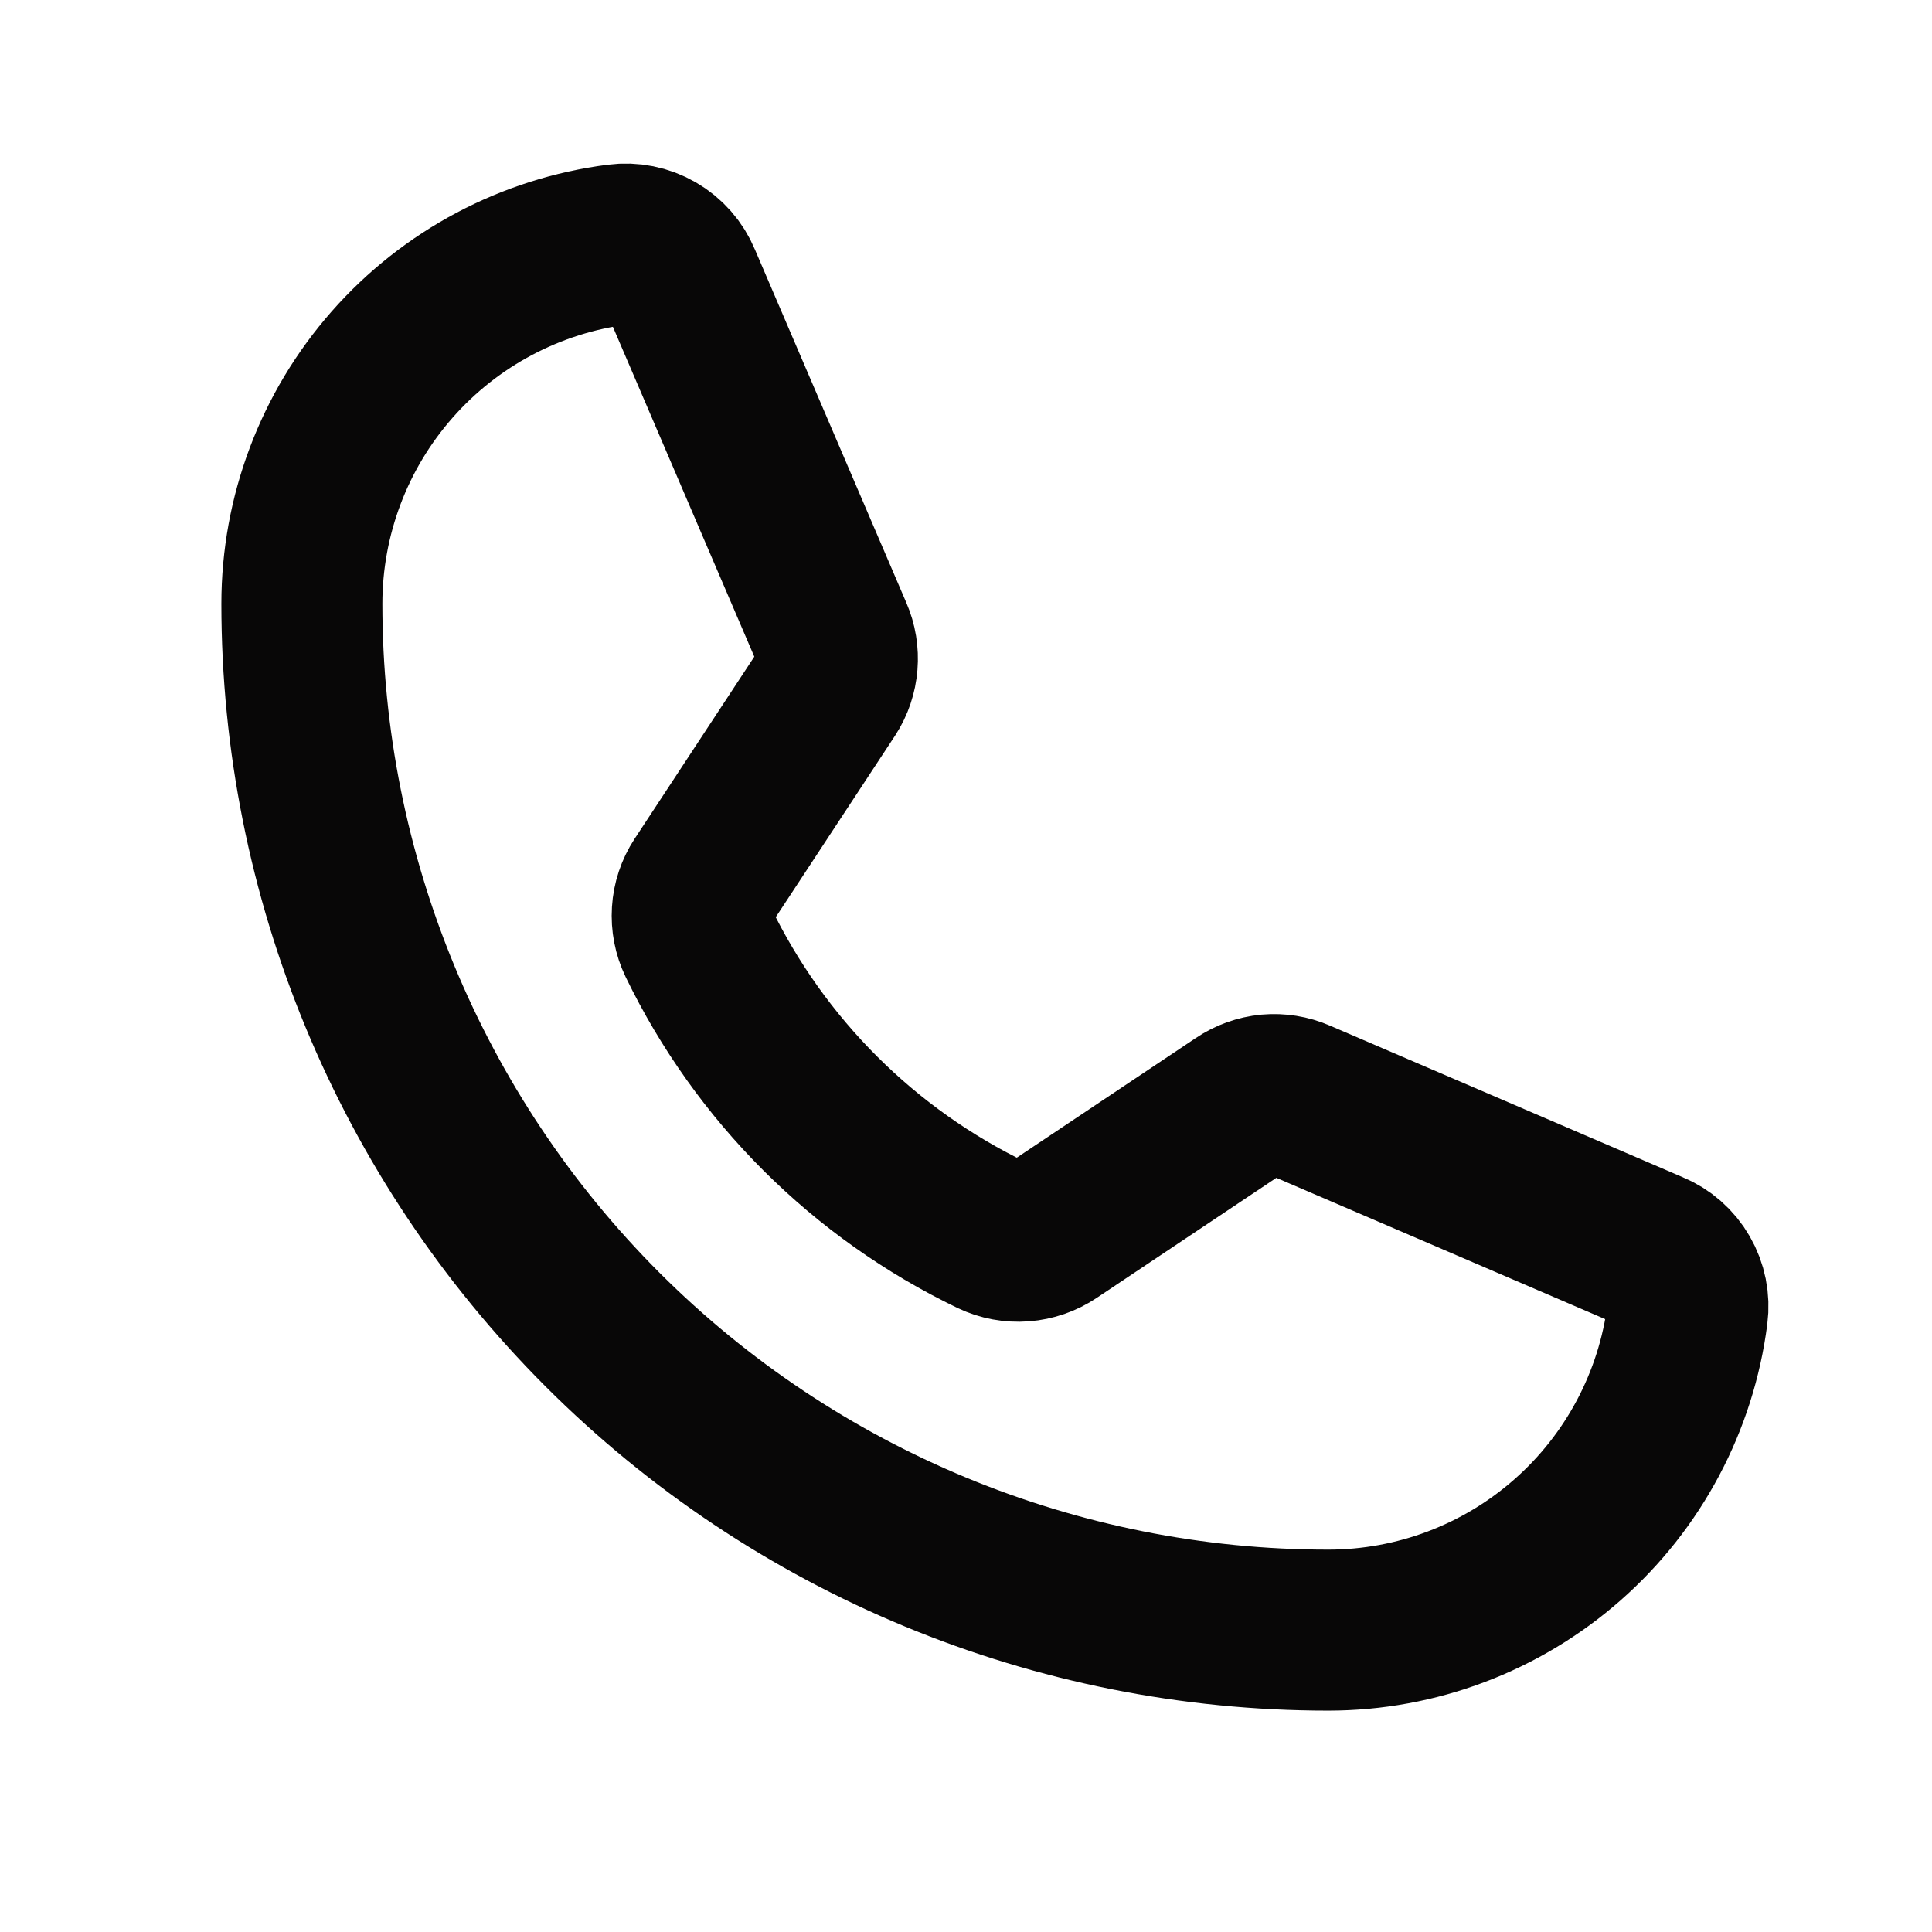
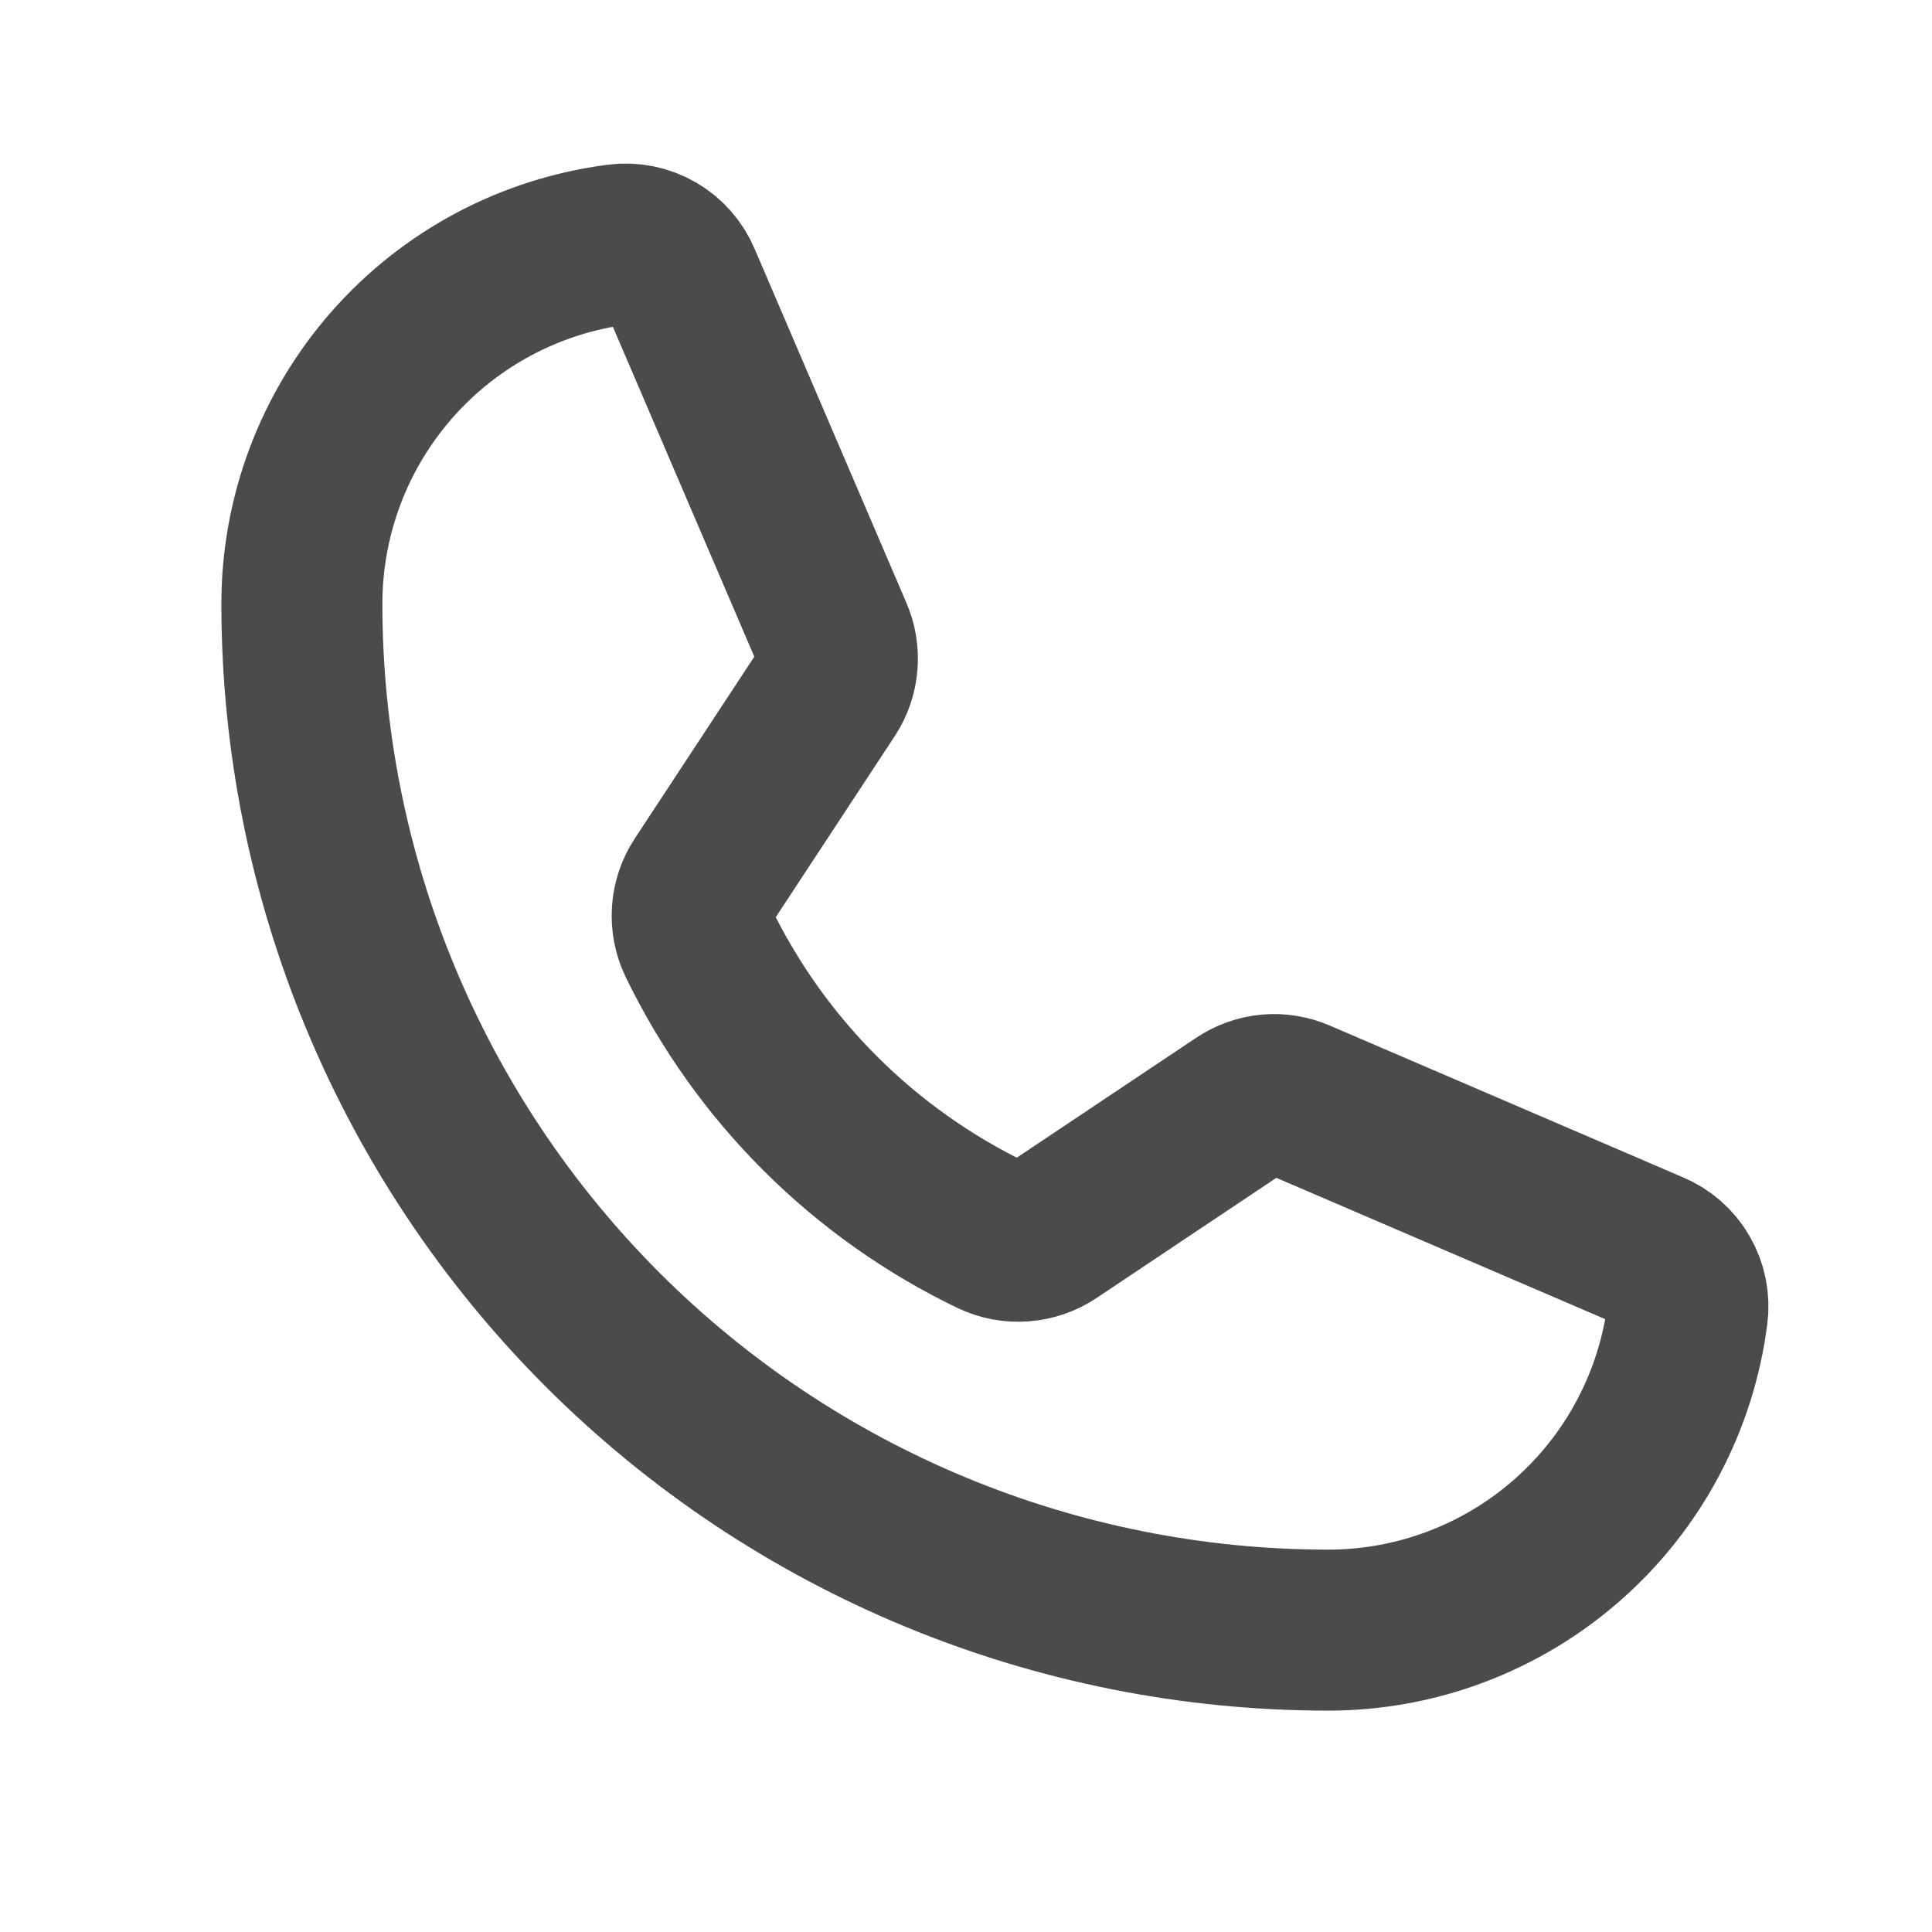
<svg xmlns="http://www.w3.org/2000/svg" width="24" height="24" viewBox="0 0 24 24" fill="none">
-   <path d="M8.672 11.7C9.444 13.294 10.732 14.579 12.328 15.347C12.446 15.403 12.576 15.427 12.706 15.417C12.836 15.407 12.961 15.364 13.069 15.291L15.412 13.725C15.516 13.655 15.636 13.612 15.76 13.6C15.885 13.589 16.01 13.609 16.125 13.659L20.512 15.544C20.663 15.606 20.788 15.716 20.869 15.857C20.95 15.997 20.983 16.161 20.962 16.322C20.823 17.407 20.294 18.405 19.472 19.128C18.651 19.851 17.594 20.25 16.5 20.25C13.118 20.25 9.875 18.907 7.484 16.516C5.093 14.124 3.75 10.882 3.75 7.5C3.75 6.406 4.149 5.349 4.872 4.528C5.595 3.706 6.593 3.177 7.678 3.038C7.839 3.017 8.003 3.05 8.143 3.131C8.284 3.212 8.394 3.338 8.456 3.487L10.341 7.884C10.39 7.997 10.41 8.12 10.4 8.243C10.39 8.366 10.351 8.484 10.284 8.588L8.719 10.969C8.649 11.076 8.608 11.2 8.6 11.328C8.592 11.456 8.616 11.584 8.672 11.7V11.7Z" stroke="#080707" stroke-width="2" stroke-linecap="round" stroke-linejoin="round" />
+   <path d="M8.672 11.7C9.444 13.294 10.732 14.579 12.328 15.347C12.446 15.403 12.576 15.427 12.706 15.417C12.836 15.407 12.961 15.364 13.069 15.291L15.412 13.725C15.516 13.655 15.636 13.612 15.76 13.6C15.885 13.589 16.01 13.609 16.125 13.659L20.512 15.544C20.663 15.606 20.788 15.716 20.869 15.857C20.95 15.997 20.983 16.161 20.962 16.322C20.823 17.407 20.294 18.405 19.472 19.128C18.651 19.851 17.594 20.25 16.5 20.25C13.118 20.25 9.875 18.907 7.484 16.516C5.093 14.124 3.75 10.882 3.75 7.5C3.75 6.406 4.149 5.349 4.872 4.528C5.595 3.706 6.593 3.177 7.678 3.038C7.839 3.017 8.003 3.05 8.143 3.131C8.284 3.212 8.394 3.338 8.456 3.487L10.341 7.884C10.39 7.997 10.41 8.12 10.4 8.243C10.39 8.366 10.351 8.484 10.284 8.588L8.719 10.969C8.649 11.076 8.608 11.2 8.6 11.328C8.592 11.456 8.616 11.584 8.672 11.7V11.7Z" stroke="#4B4B4B" stroke-width="2" stroke-linecap="round" stroke-linejoin="round" />
</svg>
